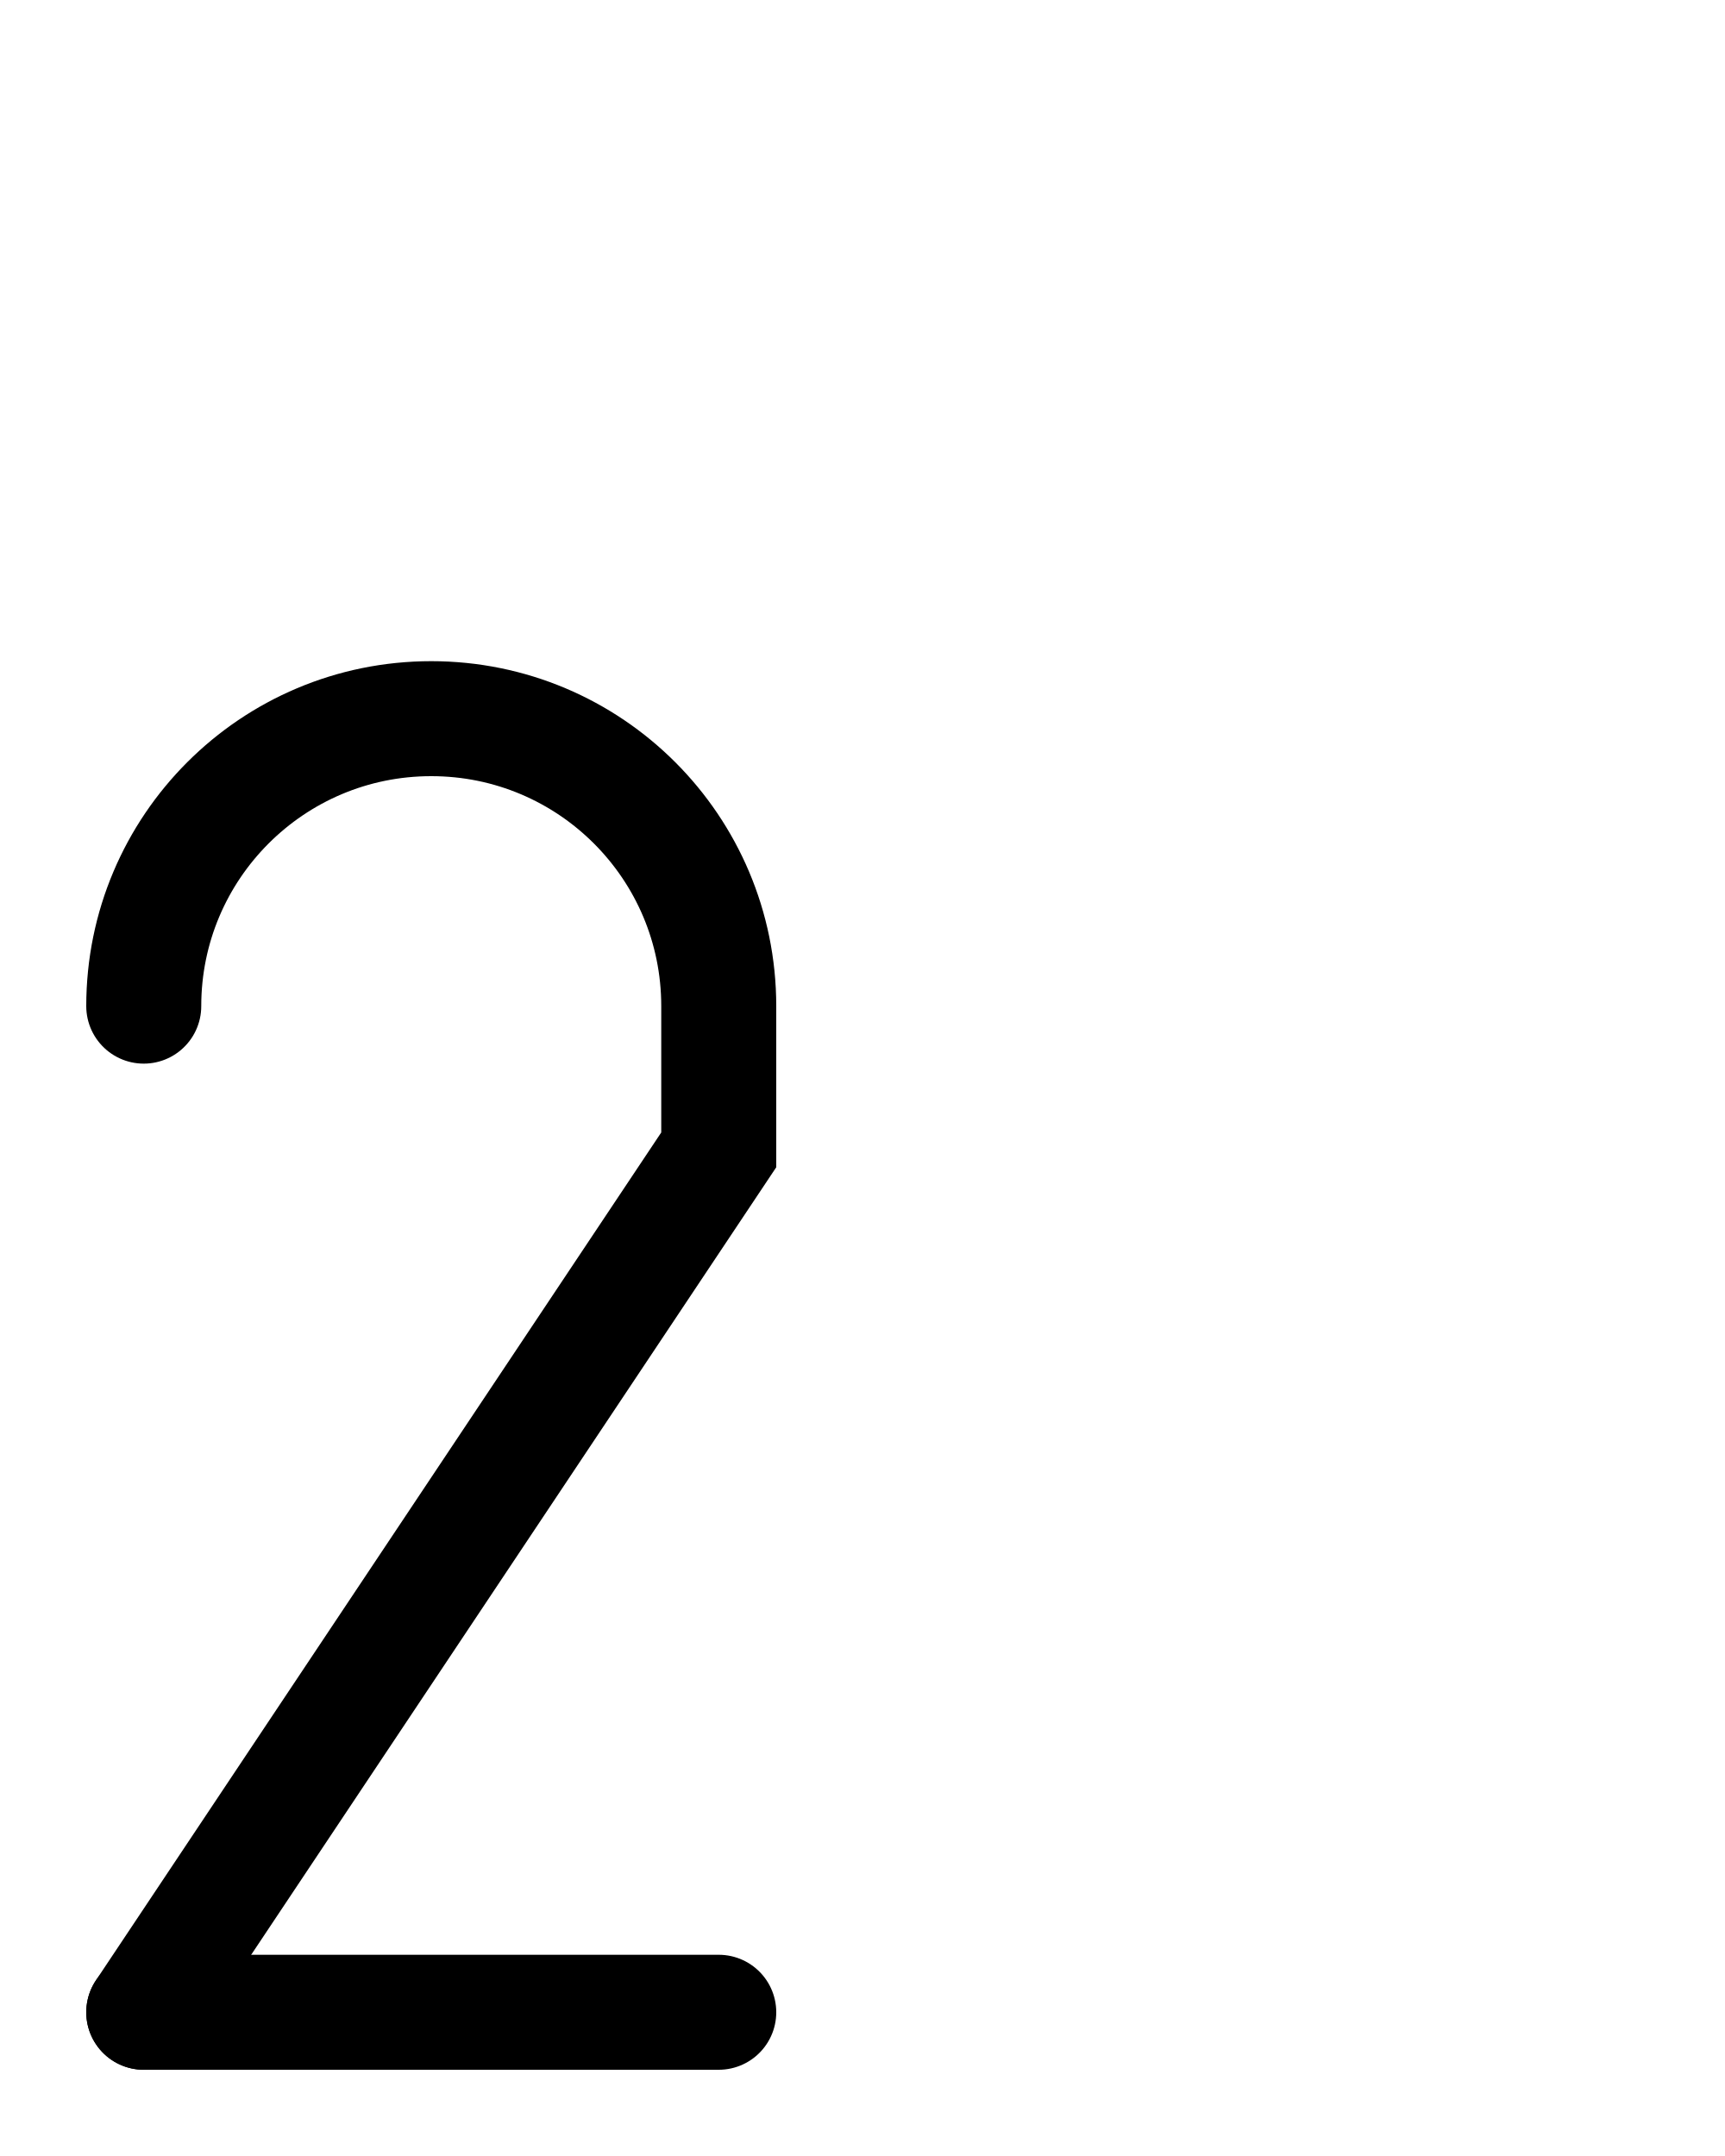
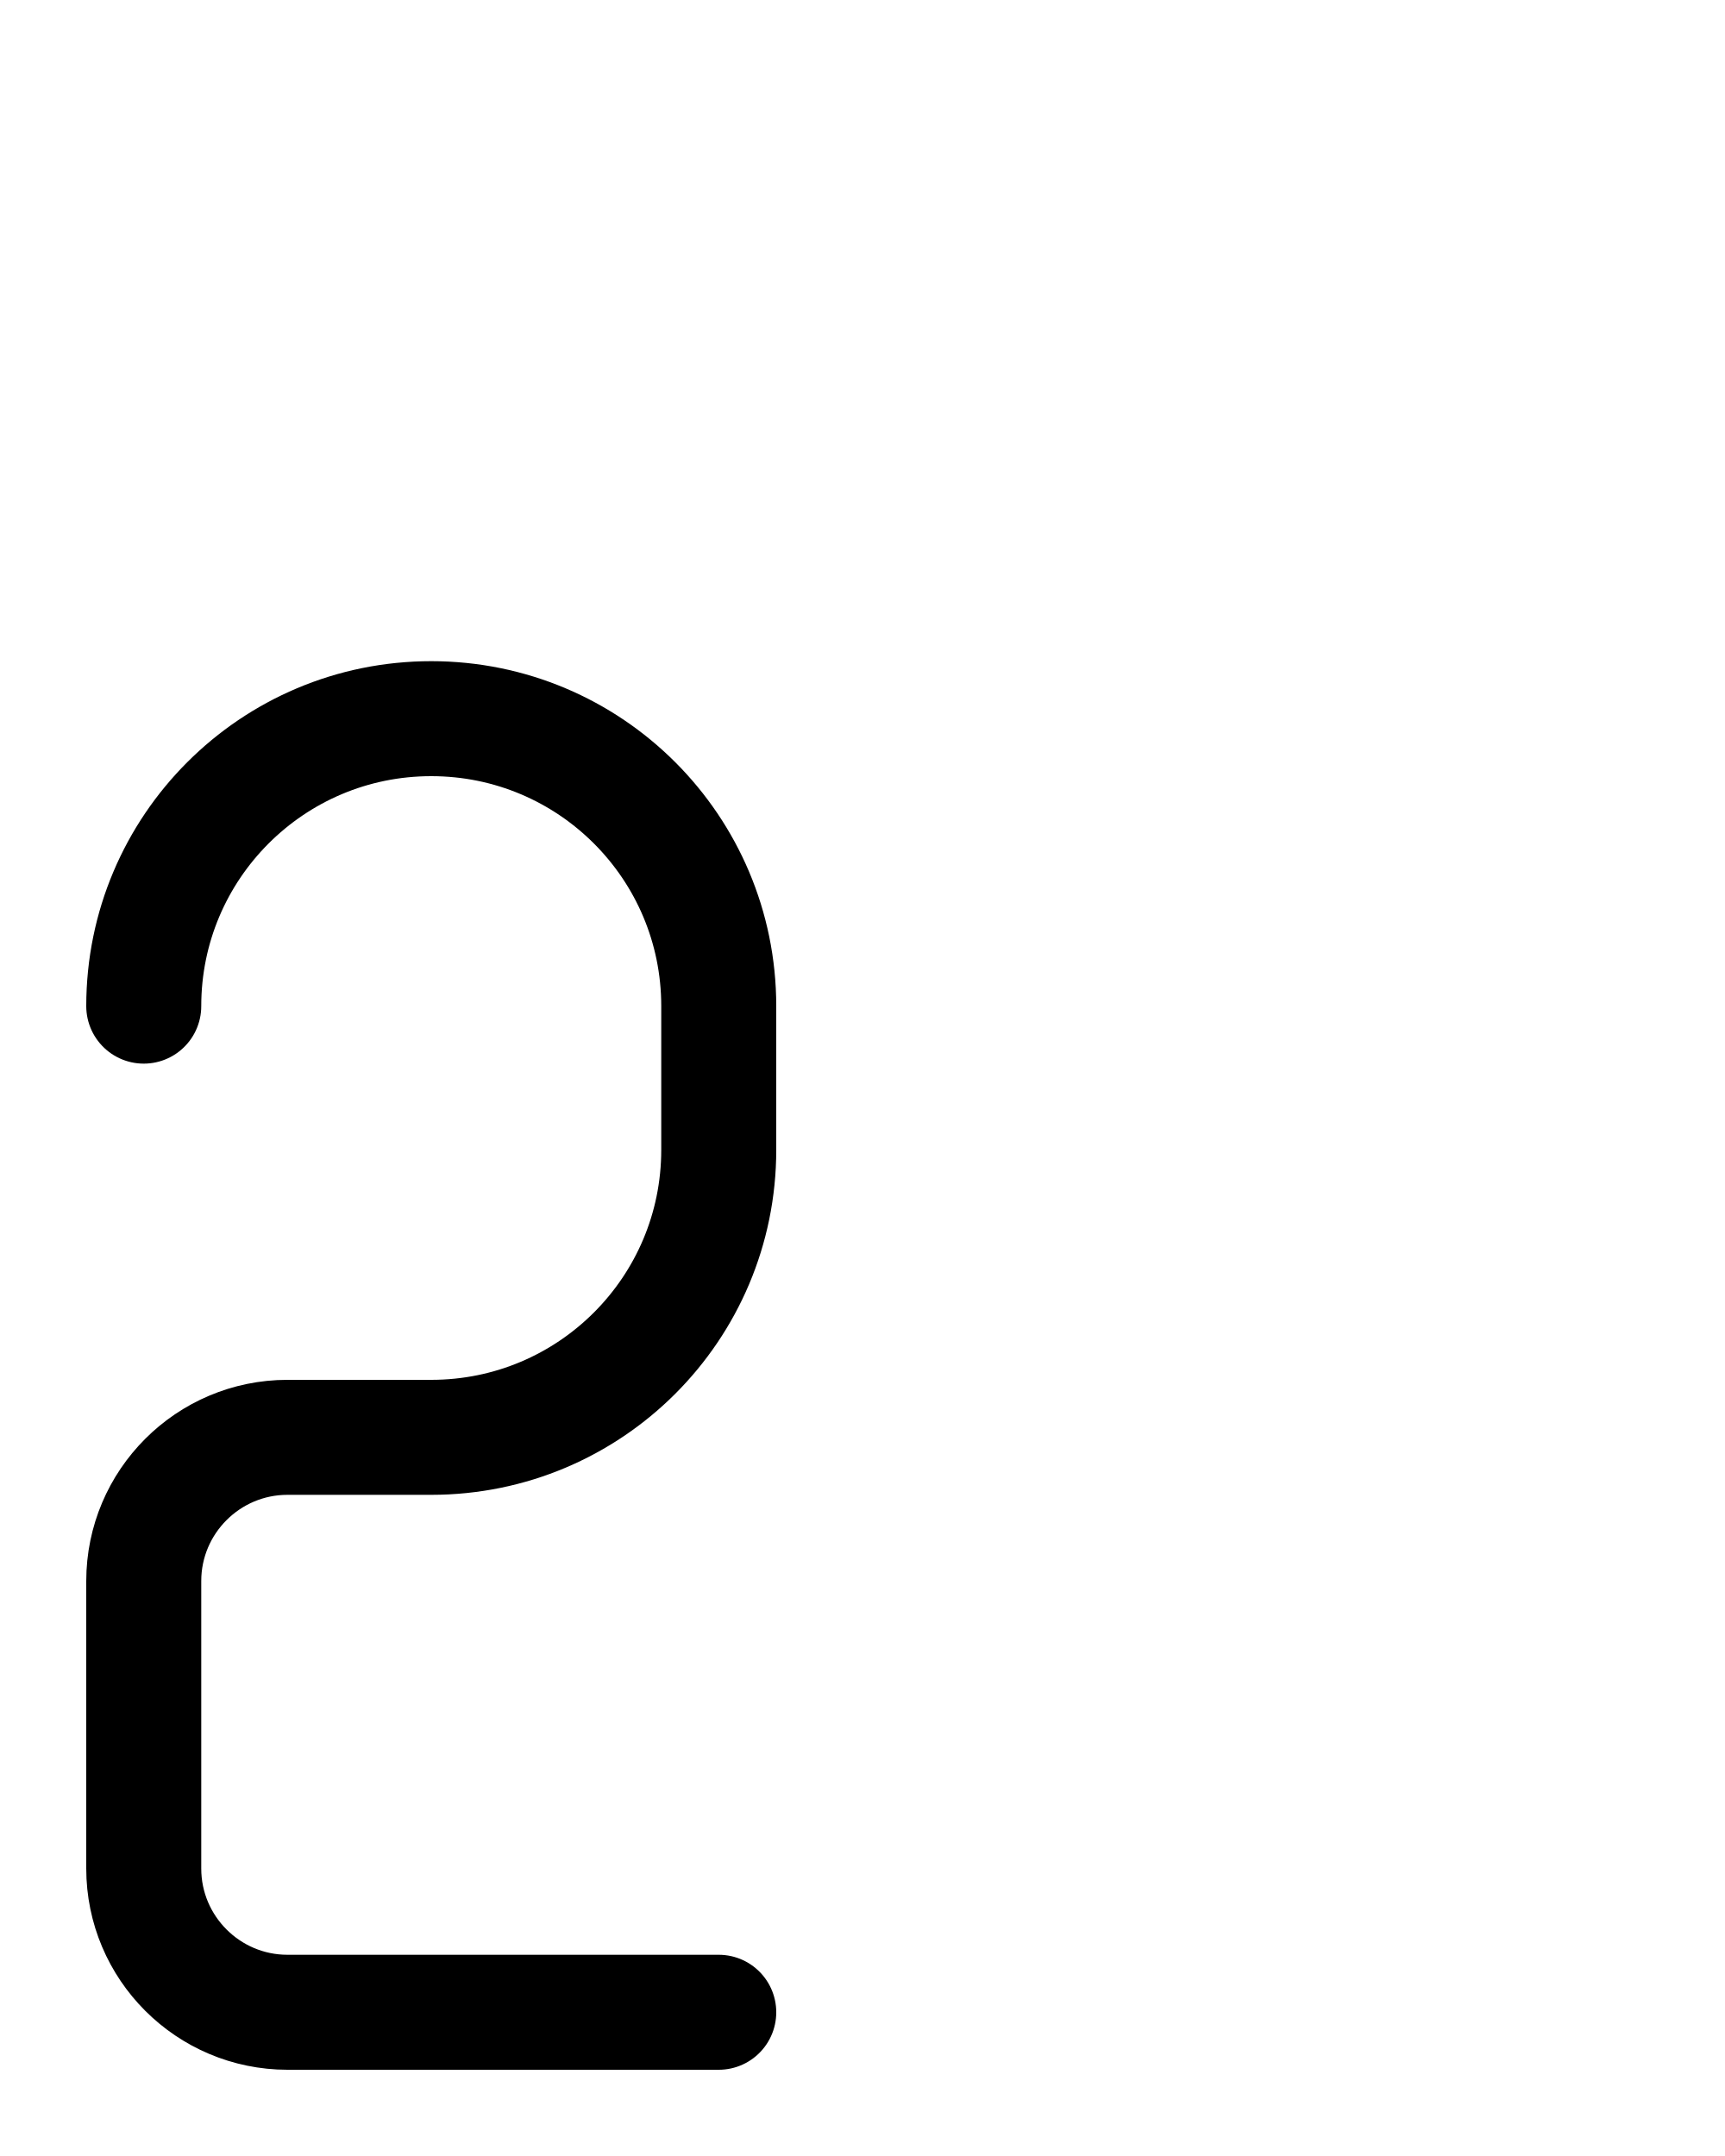
<svg xmlns="http://www.w3.org/2000/svg" version="1.1" id="图层_1" x="0px" y="0px" viewBox="0 0 720 900" style="enable-background:new 0 0 720 900;" xml:space="preserve">
  <style type="text/css">
- 	.st0{fill:none;stroke:#000000;stroke-width:48;stroke-linecap:round;stroke-miterlimit:10;}
+ 	.st0{fill:none;stroke:#000000;stroke-width:48;stroke-linecap:round;stroke-linejoin:round;stroke-miterlimit:10;}
</style>
-   <line class="st0" x1="60" y1="840" x2="300" y2="840" />
-   <path class="st0" d="M60,420c0-66.3,53.7-120,120-120s120,53.7,120,120v60L60,840" />
+   <path class="st0" d="M60,420c0-66.3,53.7-120,120-120c66.3,0,120,53.7,120,120l0,0v60c0,66.3-53.7,120-120,120h-60  c-33.1,0-60,26.9-60,60v120c0,33.1,26.9,60,60,60h180" />
</svg>
